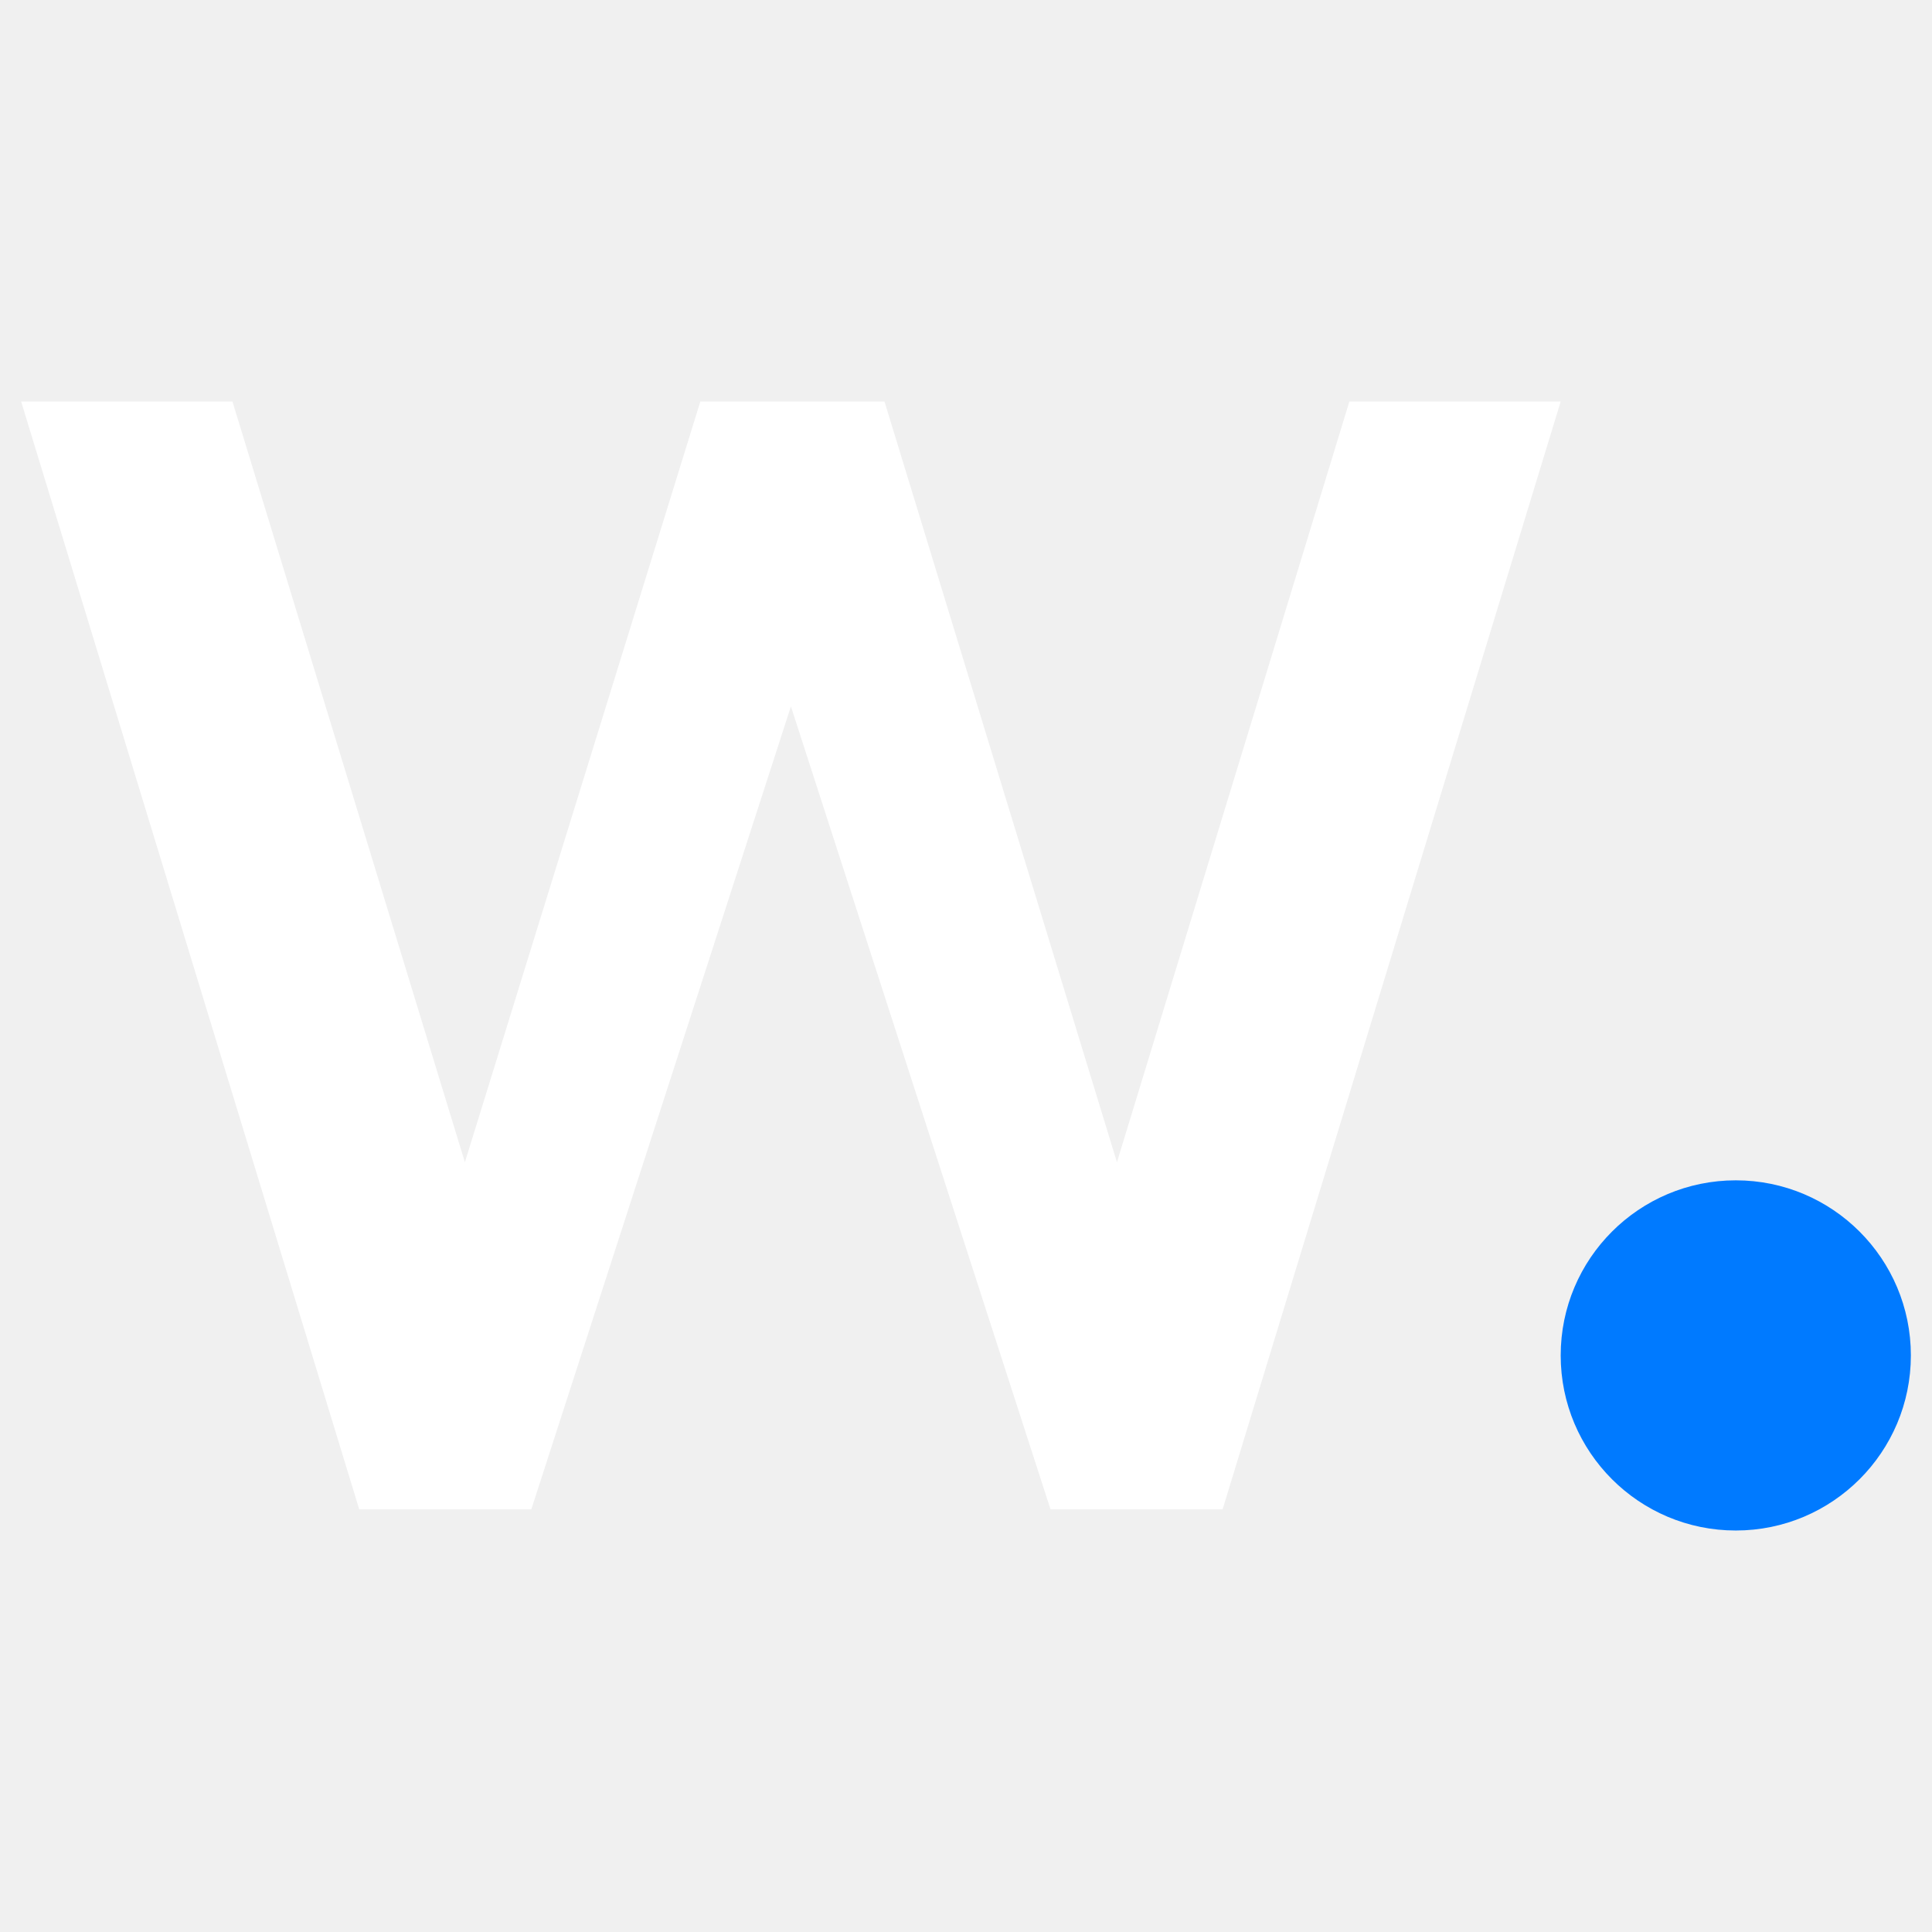
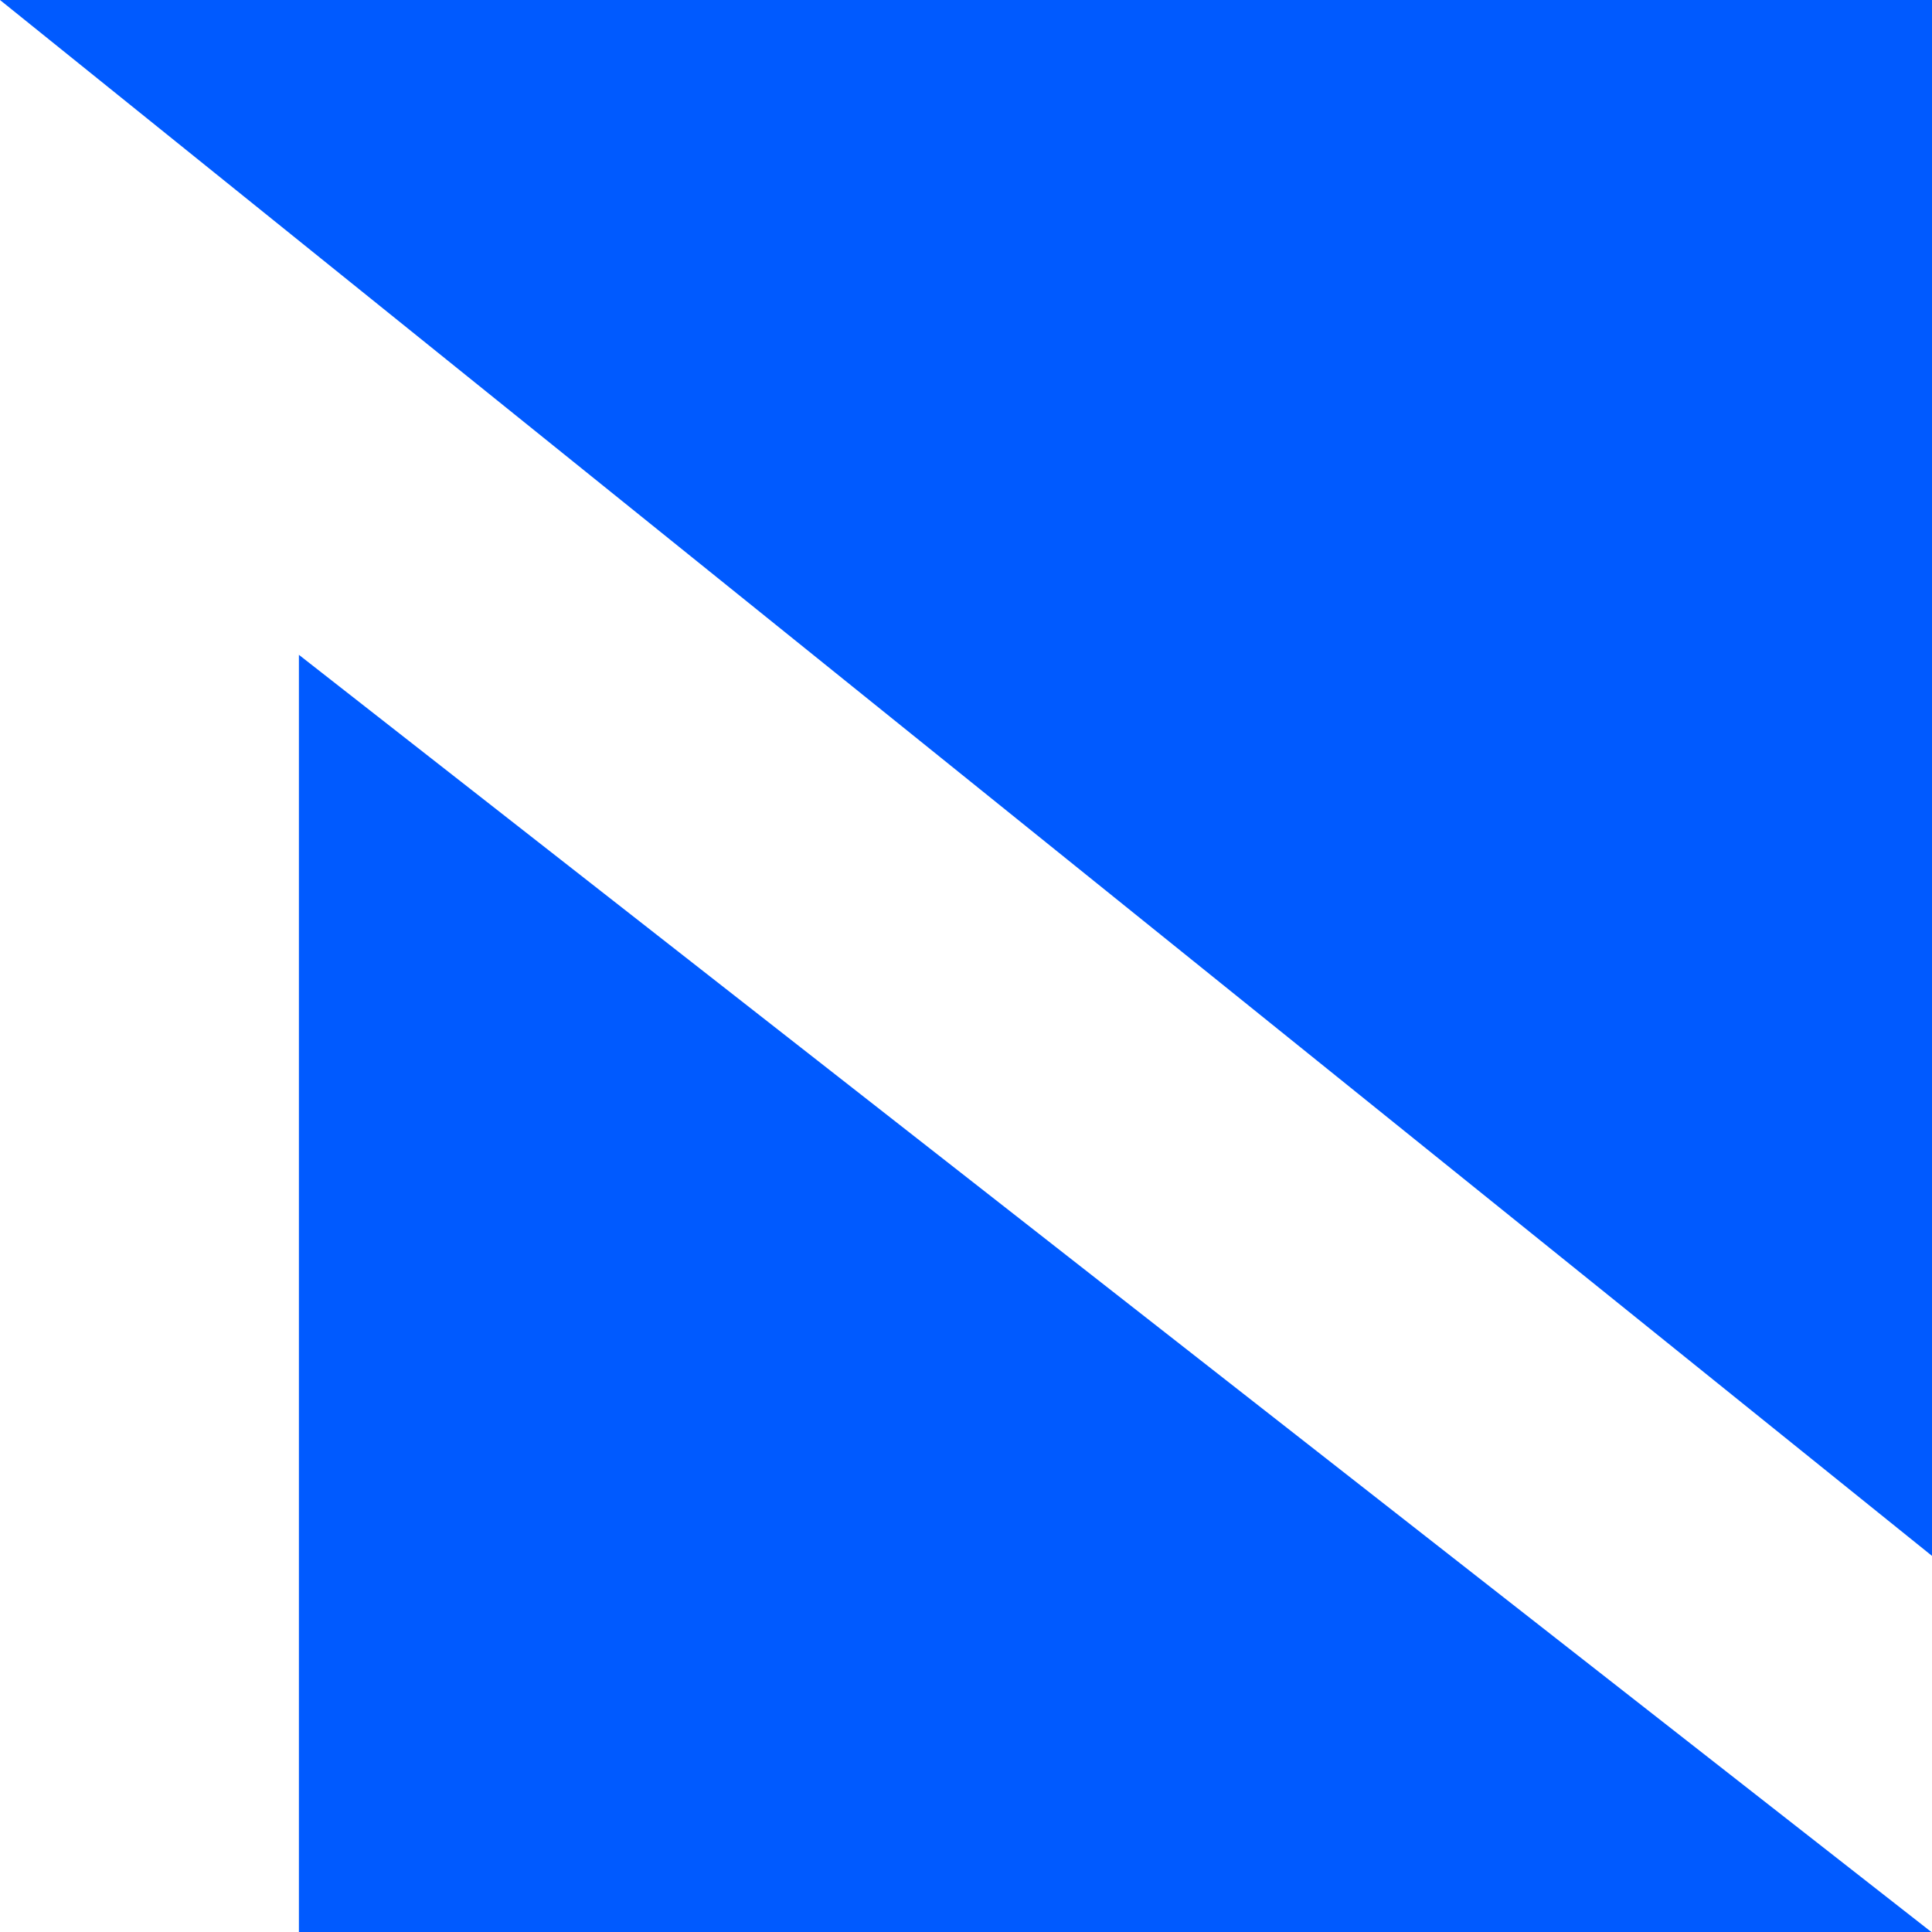
- <svg xmlns="http://www.w3.org/2000/svg" version="1.1" id="Capa_1" x="0px" y="0px" width="64px" height="64px" viewBox="0 0 64 64" style="enable-background:new 0 0 64 64;" xml:space="preserve">
-   <style type="text/css">
- 	.st0{fill:#FFFFFF;}
- 	.st1{fill:#007AFF;}
- </style>
-   <g>
-     <polygon class="st0" points="37,38.5 29.3,13.3 23.2,13.3 15.4,38.5 7.7,13.3 0.7,13.3 11.9,50 17.6,50 26.2,23.4 34.8,50 40.5,50    51.7,13.3 44.7,13.3  " />
-     <circle class="st1" cx="57.5" cy="44.9" r="5.8" />
+ <svg xmlns="http://www.w3.org/2000/svg" width="64" height="64" viewBox="0 0 700 700">
+   <defs>
+     <clipPath id="clip-Favicon_700x700px-blue">
+       <rect width="700" height="700" />
+     </clipPath>
+   </defs>
+   <g id="Favicon_700x700px-blue" data-name="Favicon 700x700px-blue" clip-path="url(#clip-Favicon_700x700px-blue)">
+     <rect width="700" height="700" fill="#fff" />
+     <rect id="Rectangle_2" data-name="Rectangle 2" width="700" height="700" fill="#005aff" />
+     <g id="Group_1" data-name="Group 1">
+       <rect id="Rectangle_5" data-name="Rectangle 5" width="700" height="700" fill="none" />
+       <path id="N" d="M0,0V700.835H108.3V237.258L700.834,700.835V564.4Z" fill="#fff" />
+     </g>
  </g>
</svg>
